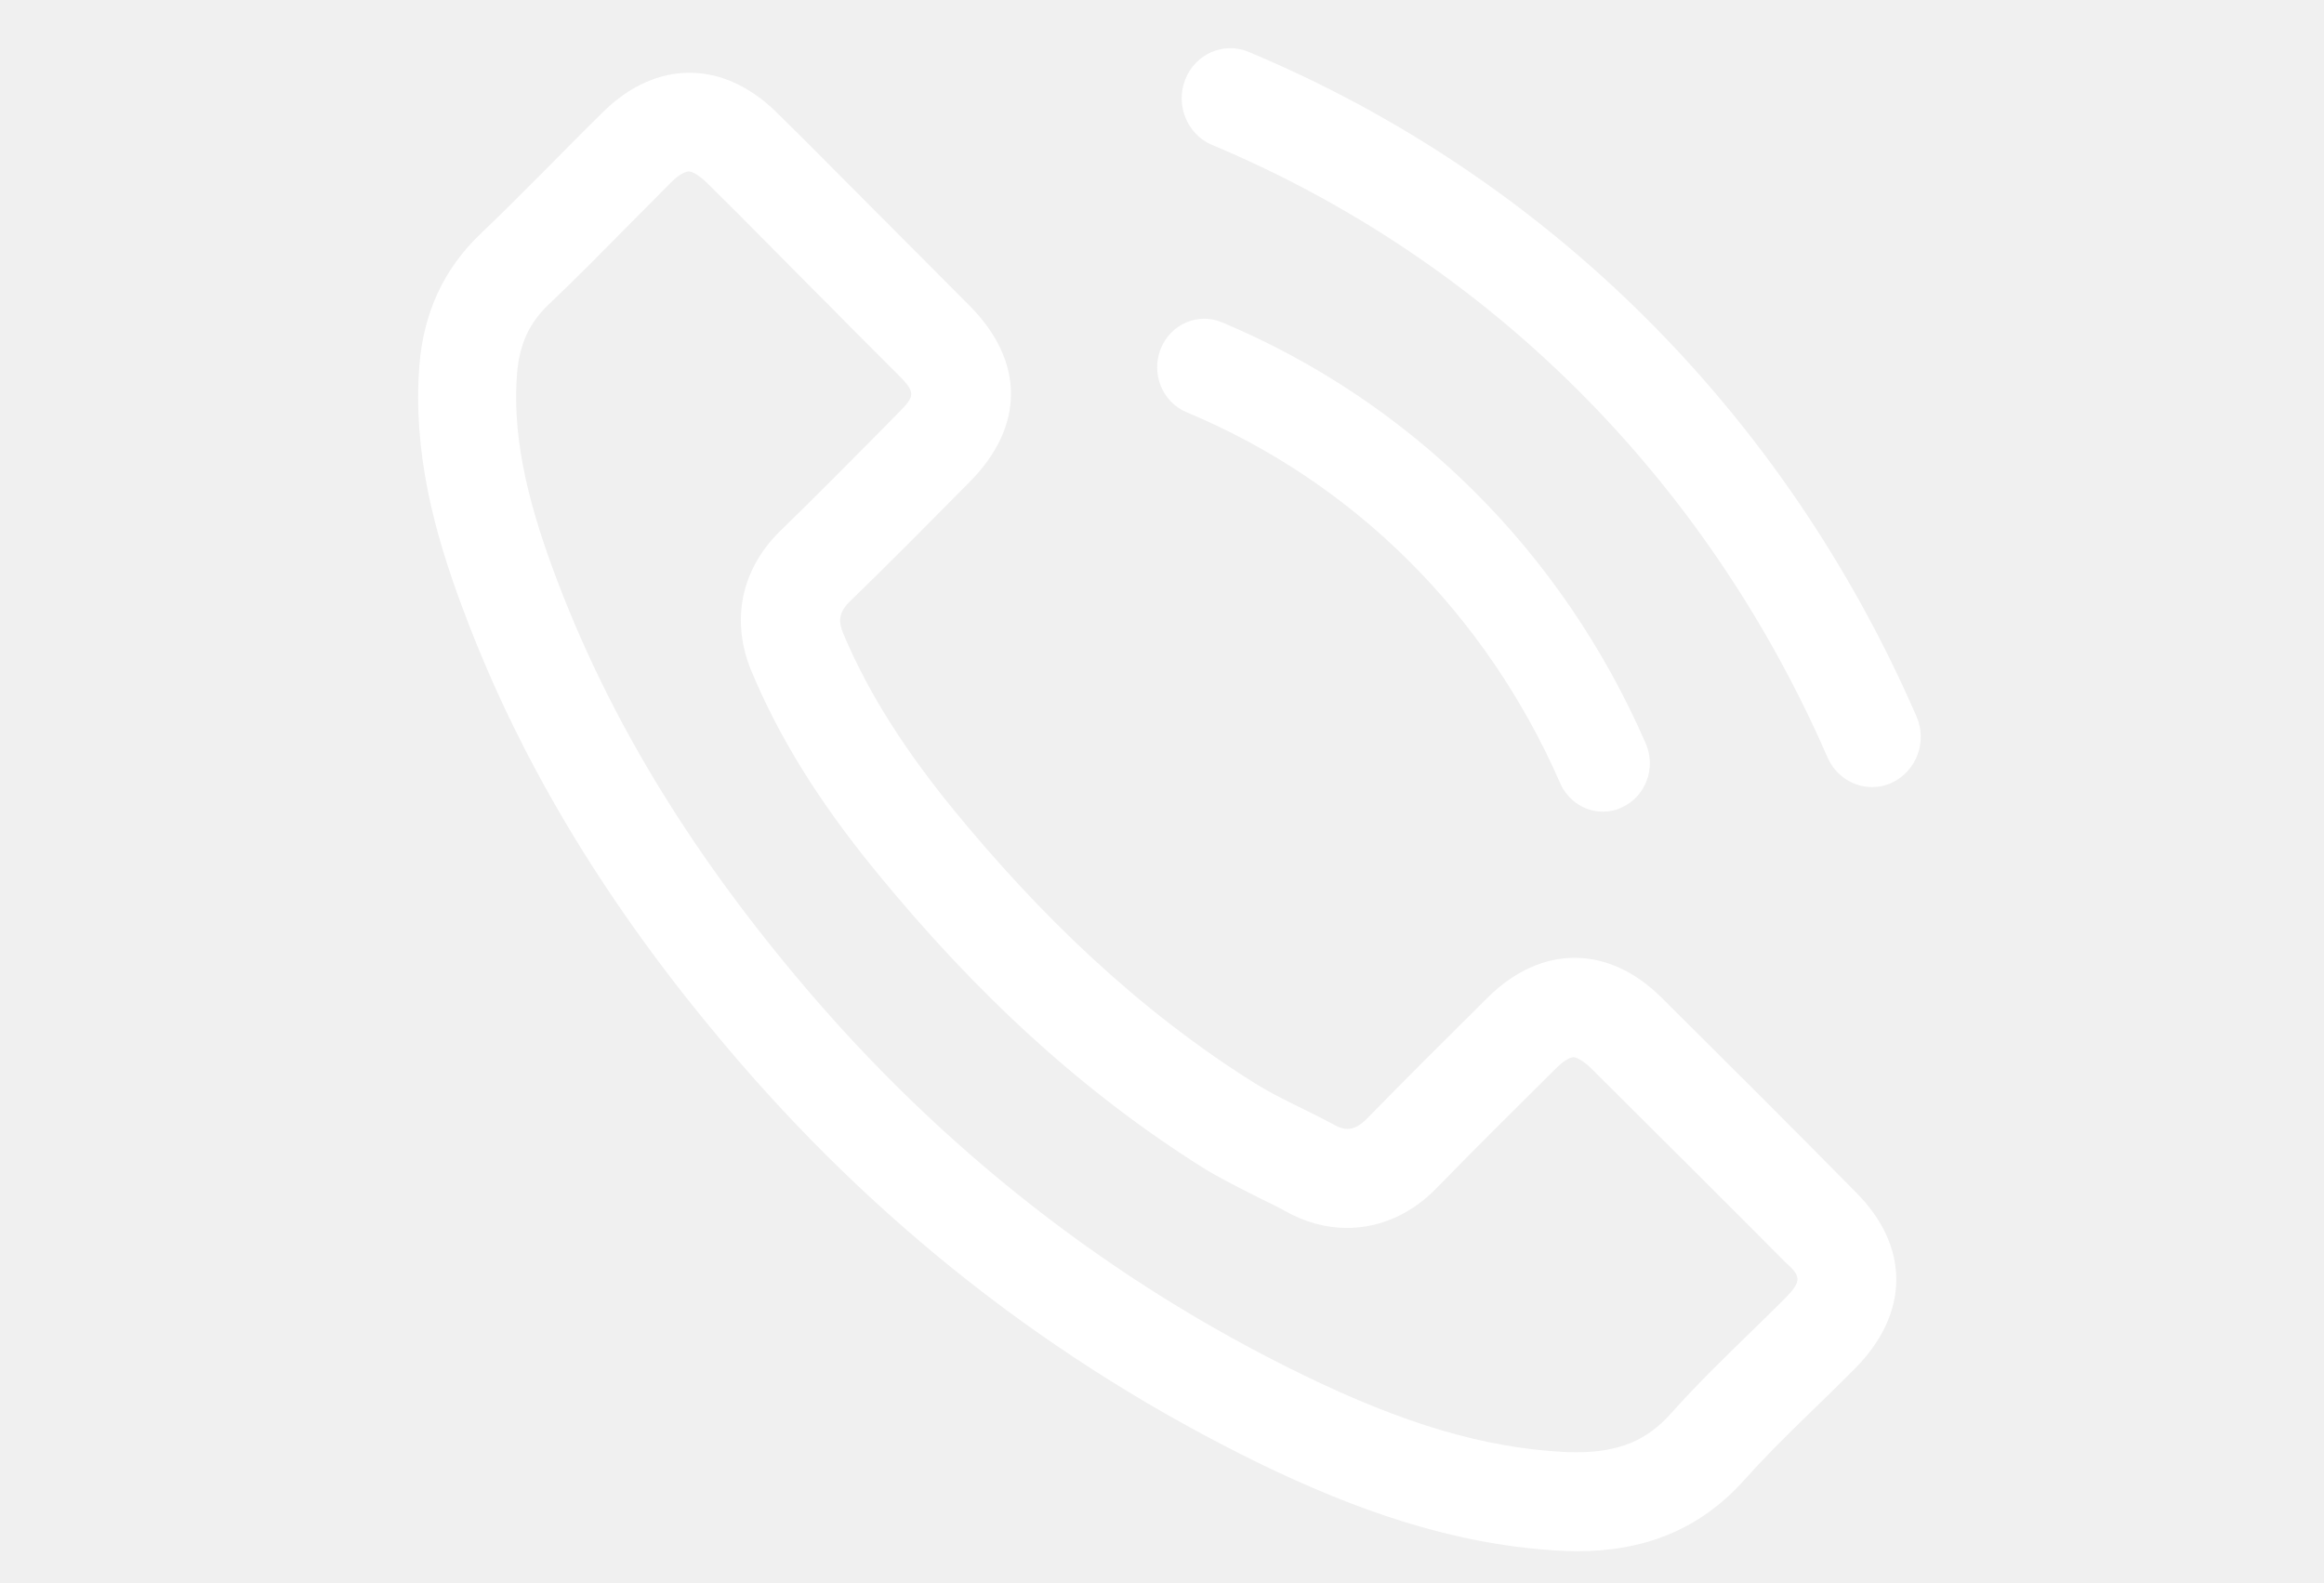
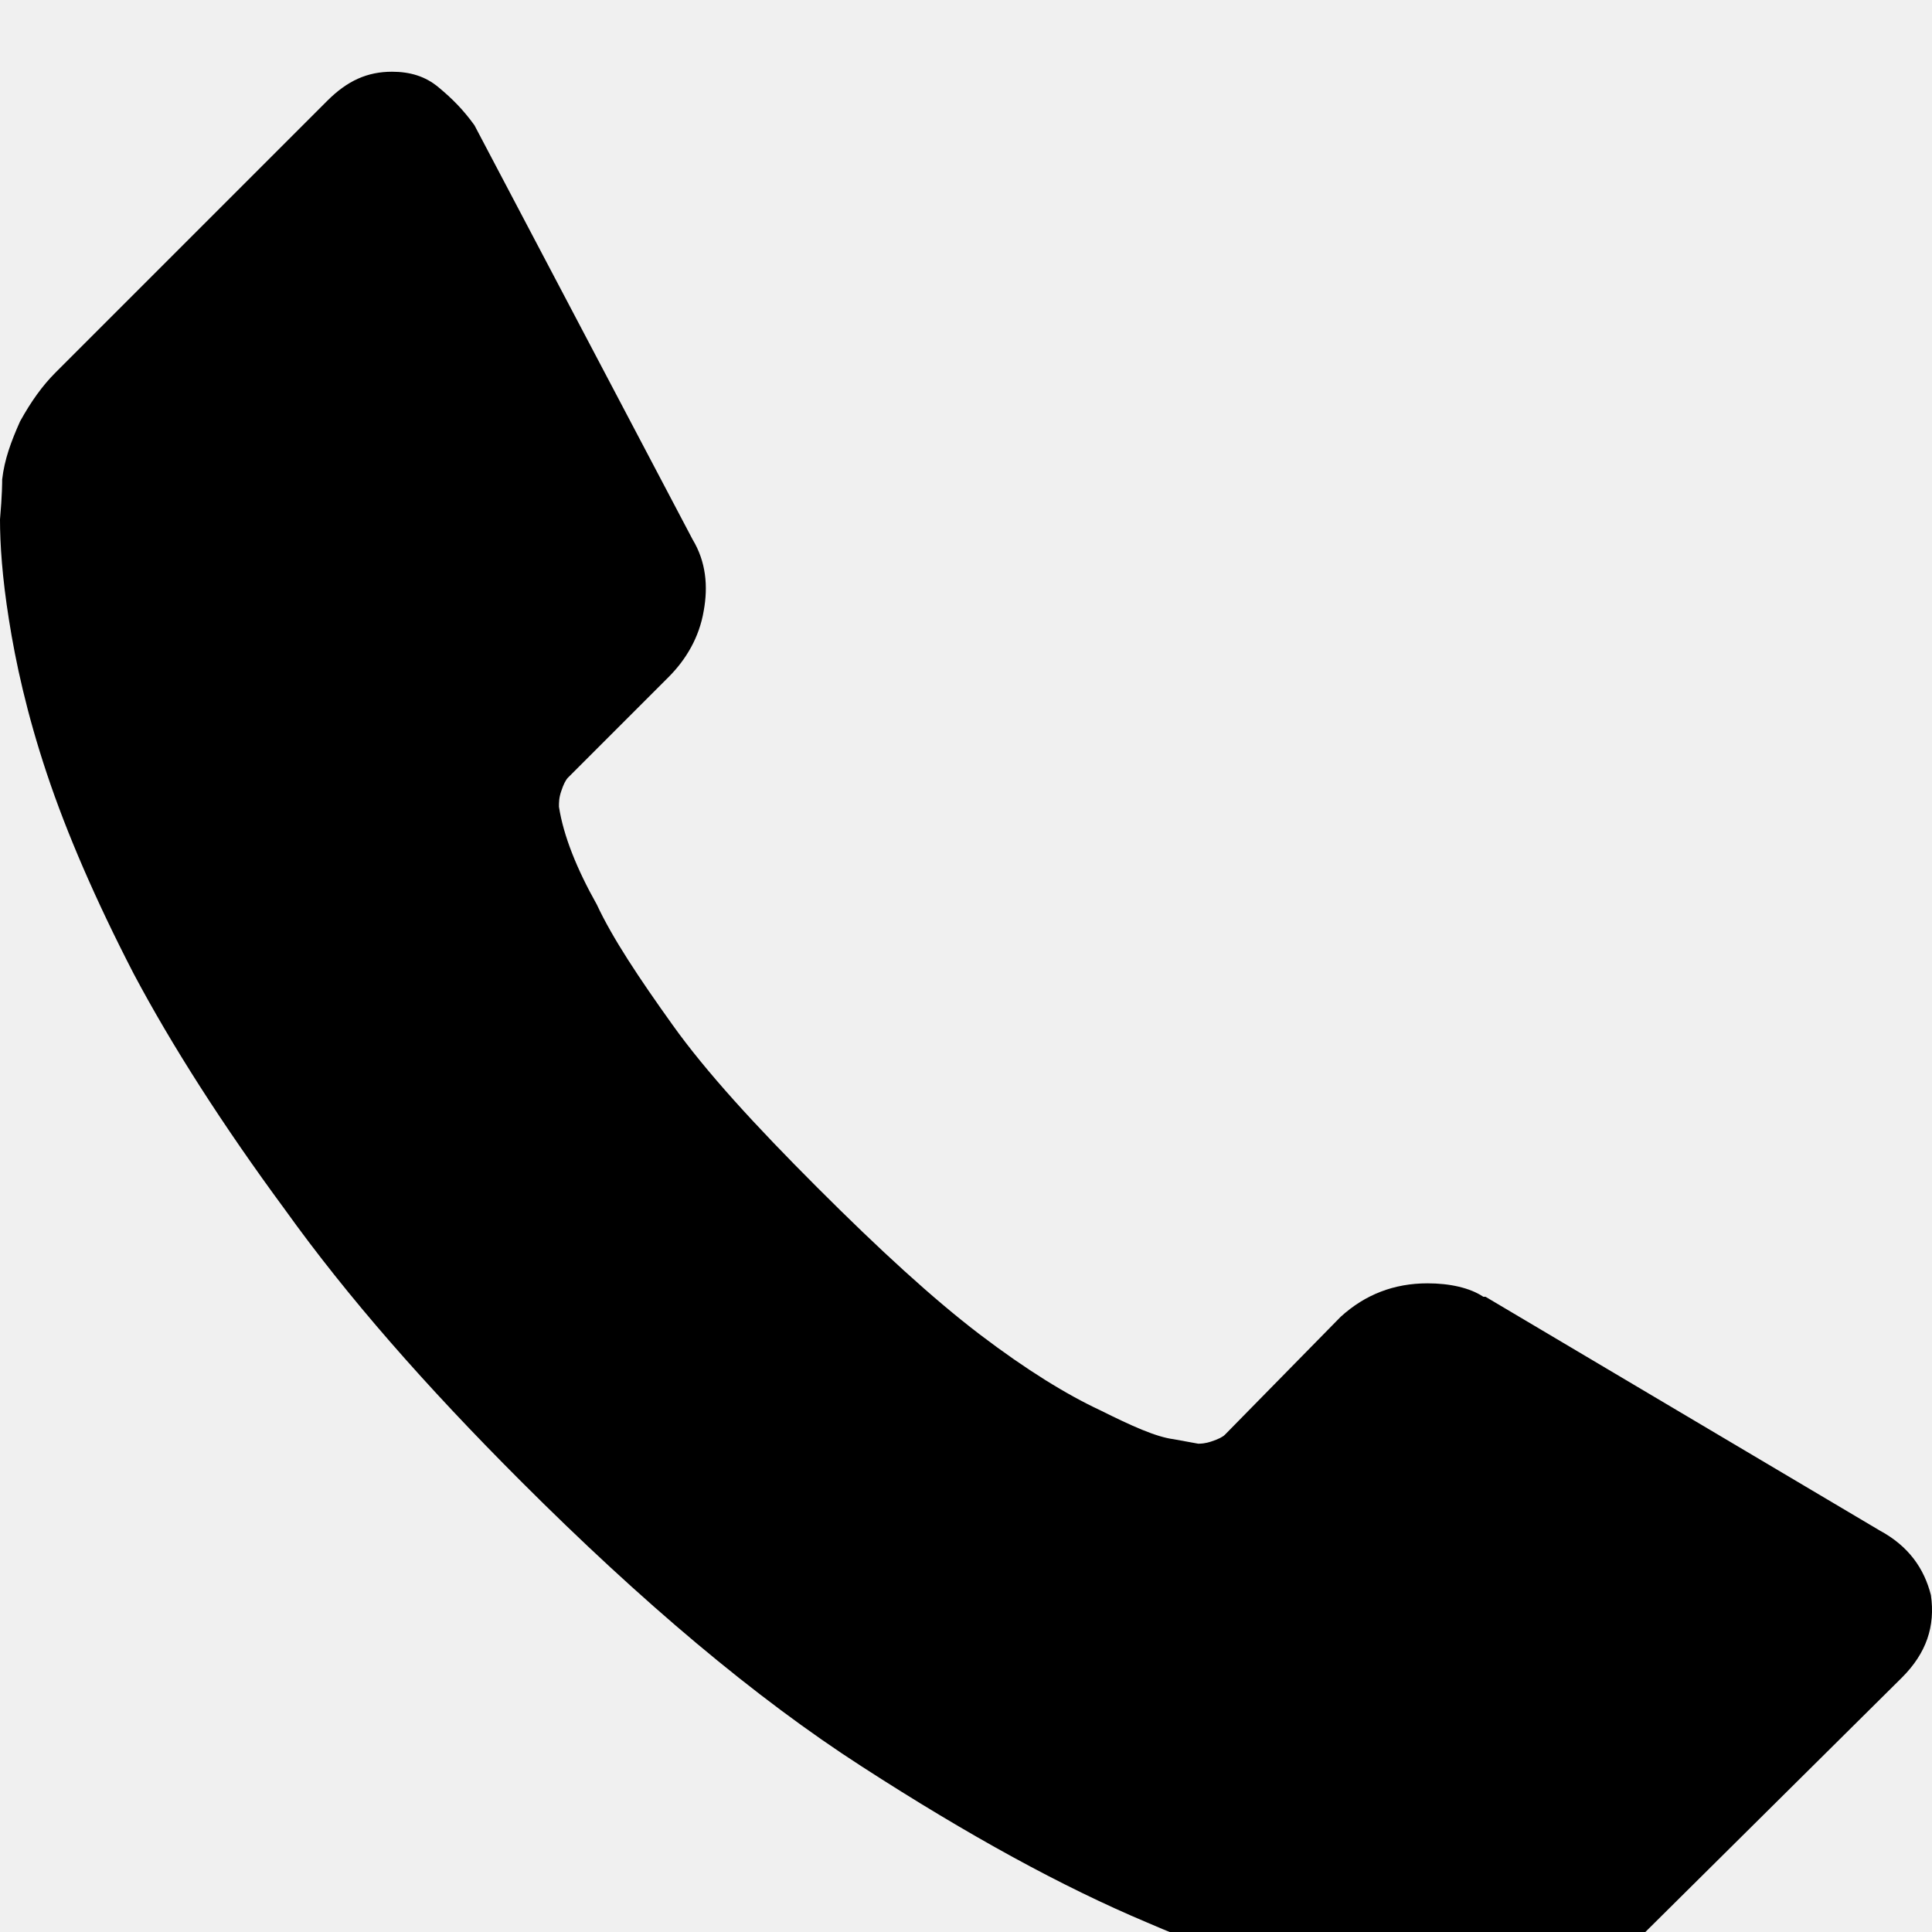
- <svg xmlns="http://www.w3.org/2000/svg" version="1.1" id="Icons" x="0px" y="0px" viewBox="0 0 69 47" style="enable-background:new 0 0 69 47;" xml:space="preserve">
-   <style type="text/css">
- 	.st0{fill:#FFFFFF;}
- </style>
-   <g id="Phone">
-     <path class="st0" d="M56.9,21.27C52.98,12.26,45.94,5.25,37.07,1.54c-0.74-0.31-1.58,0.06-1.88,0.82c-0.3,0.76,0.06,1.63,0.79,1.94   c8.17,3.42,14.66,9.88,18.28,18.19c0.24,0.55,0.77,0.88,1.32,0.88c0.2,0,0.4-0.04,0.59-0.13C56.9,22.9,57.23,22.02,56.9,21.27z" />
-     <path class="st0" d="M35.23,12.24c4.96,2.07,8.89,5.98,11.09,11.01c0.23,0.53,0.74,0.85,1.27,0.85c0.19,0,0.39-0.04,0.57-0.13   c0.7-0.32,1.02-1.17,0.7-1.9c-2.49-5.71-6.96-10.14-12.58-12.5c-0.72-0.3-1.53,0.06-1.82,0.79C34.17,11.1,34.51,11.94,35.23,12.24z   " />
-     <path class="st0" d="M49.32,29.61c-0.79-0.78-1.68-1.17-2.57-1.17s-1.78,0.39-2.57,1.17c-1.2,1.19-2.4,2.38-3.59,3.6   c-0.2,0.2-0.38,0.31-0.58,0.31c-0.13,0-0.26-0.04-0.41-0.13c-0.78-0.42-1.61-0.77-2.35-1.23c-3.49-2.19-6.4-5.01-8.99-8.18   c-1.28-1.58-2.42-3.26-3.22-5.16c-0.16-0.38-0.13-0.64,0.18-0.95c1.2-1.16,2.37-2.35,3.56-3.55c1.65-1.66,1.65-3.6-0.01-5.26   c-0.94-0.95-1.88-1.88-2.82-2.83c-0.97-0.97-1.93-1.95-2.91-2.91c-0.79-0.77-1.68-1.16-2.57-1.16c-0.89,0-1.78,0.39-2.57,1.17   c-1.21,1.19-2.37,2.41-3.61,3.59c-1.14,1.08-1.72,2.4-1.84,3.95c-0.19,2.52,0.42,4.89,1.29,7.2c1.78,4.79,4.48,9.04,7.77,12.94   c4.43,5.27,9.73,9.44,15.92,12.46c2.79,1.35,5.68,2.39,8.82,2.57c0.19,0.01,0.38,0.02,0.57,0.02c1.92,0,3.61-0.59,4.98-2.13   c1.03-1.15,2.19-2.2,3.28-3.3c1.62-1.64,1.63-3.62,0.02-5.23C53.18,33.45,51.25,31.53,49.32,29.61z M53,38.55   c-0.36,0.36-0.73,0.72-1.1,1.08c-0.76,0.74-1.54,1.5-2.29,2.34c-0.72,0.81-1.56,1.15-2.8,1.15c-0.13,0-0.27,0-0.41-0.01   c-2.35-0.13-4.72-0.83-7.7-2.28c-5.74-2.79-10.77-6.73-14.96-11.71c-3.35-3.98-5.72-7.92-7.27-12.08c-0.9-2.4-1.25-4.24-1.12-5.94   c0.07-0.87,0.36-1.51,0.94-2.06c0.76-0.72,1.5-1.47,2.23-2.21c0.47-0.47,0.93-0.94,1.41-1.42c0.26-0.26,0.45-0.32,0.52-0.32   c0.07,0,0.26,0.07,0.52,0.32c0.64,0.63,1.28,1.27,1.91,1.91l0.96,0.97c0.48,0.48,0.96,0.96,1.43,1.44   c0.46,0.46,0.92,0.92,1.39,1.39c0.54,0.54,0.51,0.64,0.01,1.14l-0.49,0.5c-1,1.01-2,2.02-3.05,3.04c-1.14,1.14-1.44,2.66-0.81,4.15   c0.82,1.96,1.98,3.83,3.65,5.88c3.05,3.74,6.22,6.62,9.71,8.82c0.58,0.36,1.16,0.64,1.67,0.9c0.28,0.14,0.56,0.27,0.79,0.4   c0.6,0.34,1.22,0.51,1.85,0.51c0.69,0,1.72-0.21,2.67-1.19c1.16-1.19,2.33-2.35,3.55-3.56c0.26-0.26,0.44-0.32,0.51-0.32   c0.06,0,0.25,0.07,0.51,0.32c1.93,1.92,3.85,3.83,5.77,5.76C53.47,37.89,53.51,38.03,53,38.55z" />
-   </g>
+ <svg xmlns="http://www.w3.org/2000/svg" width="16" height="16" viewBox="0 0 16 16" fill="none">
+   <path d="M15.991 13.21C16.028 13.468 15.954 13.69 15.751 13.893L13.501 16.124C13.39 16.235 13.261 16.327 13.095 16.419C12.929 16.493 12.782 16.548 12.616 16.567C12.597 16.567 12.579 16.567 12.505 16.567C12.45 16.567 12.376 16.567 12.284 16.567C12.062 16.567 11.73 16.53 11.251 16.456C10.771 16.401 10.181 16.216 9.499 15.921C8.798 15.626 8.023 15.202 7.138 14.63C6.252 14.059 5.312 13.265 4.316 12.269C3.523 11.476 2.877 10.739 2.361 10.019C1.844 9.318 1.42 8.654 1.107 8.064C0.793 7.456 0.553 6.902 0.387 6.404C0.221 5.906 0.129 5.482 0.074 5.132C0.018 4.781 0 4.505 0 4.302C0.018 4.099 0.018 3.988 0.018 3.97C0.037 3.804 0.092 3.656 0.166 3.49C0.258 3.324 0.35 3.195 0.461 3.084L2.711 0.834C2.877 0.668 3.043 0.594 3.246 0.594C3.394 0.594 3.523 0.631 3.633 0.724C3.744 0.816 3.836 0.908 3.929 1.037L5.736 4.468C5.847 4.652 5.865 4.855 5.828 5.058C5.791 5.279 5.681 5.464 5.533 5.611L4.703 6.441C4.685 6.46 4.666 6.496 4.648 6.552C4.629 6.607 4.629 6.644 4.629 6.681C4.666 6.921 4.777 7.197 4.943 7.492C5.072 7.769 5.293 8.101 5.57 8.488C5.847 8.876 6.252 9.318 6.769 9.835C7.285 10.351 7.728 10.757 8.115 11.052C8.503 11.347 8.835 11.55 9.111 11.679C9.37 11.808 9.572 11.9 9.72 11.919L9.923 11.956C9.941 11.956 9.978 11.956 10.034 11.937C10.089 11.919 10.126 11.9 10.144 11.882L11.103 10.905C11.306 10.72 11.546 10.628 11.822 10.628C12.007 10.628 12.173 10.665 12.284 10.739H12.302L15.567 12.675C15.806 12.804 15.935 12.989 15.991 13.21Z" fill="black" />
</svg>
